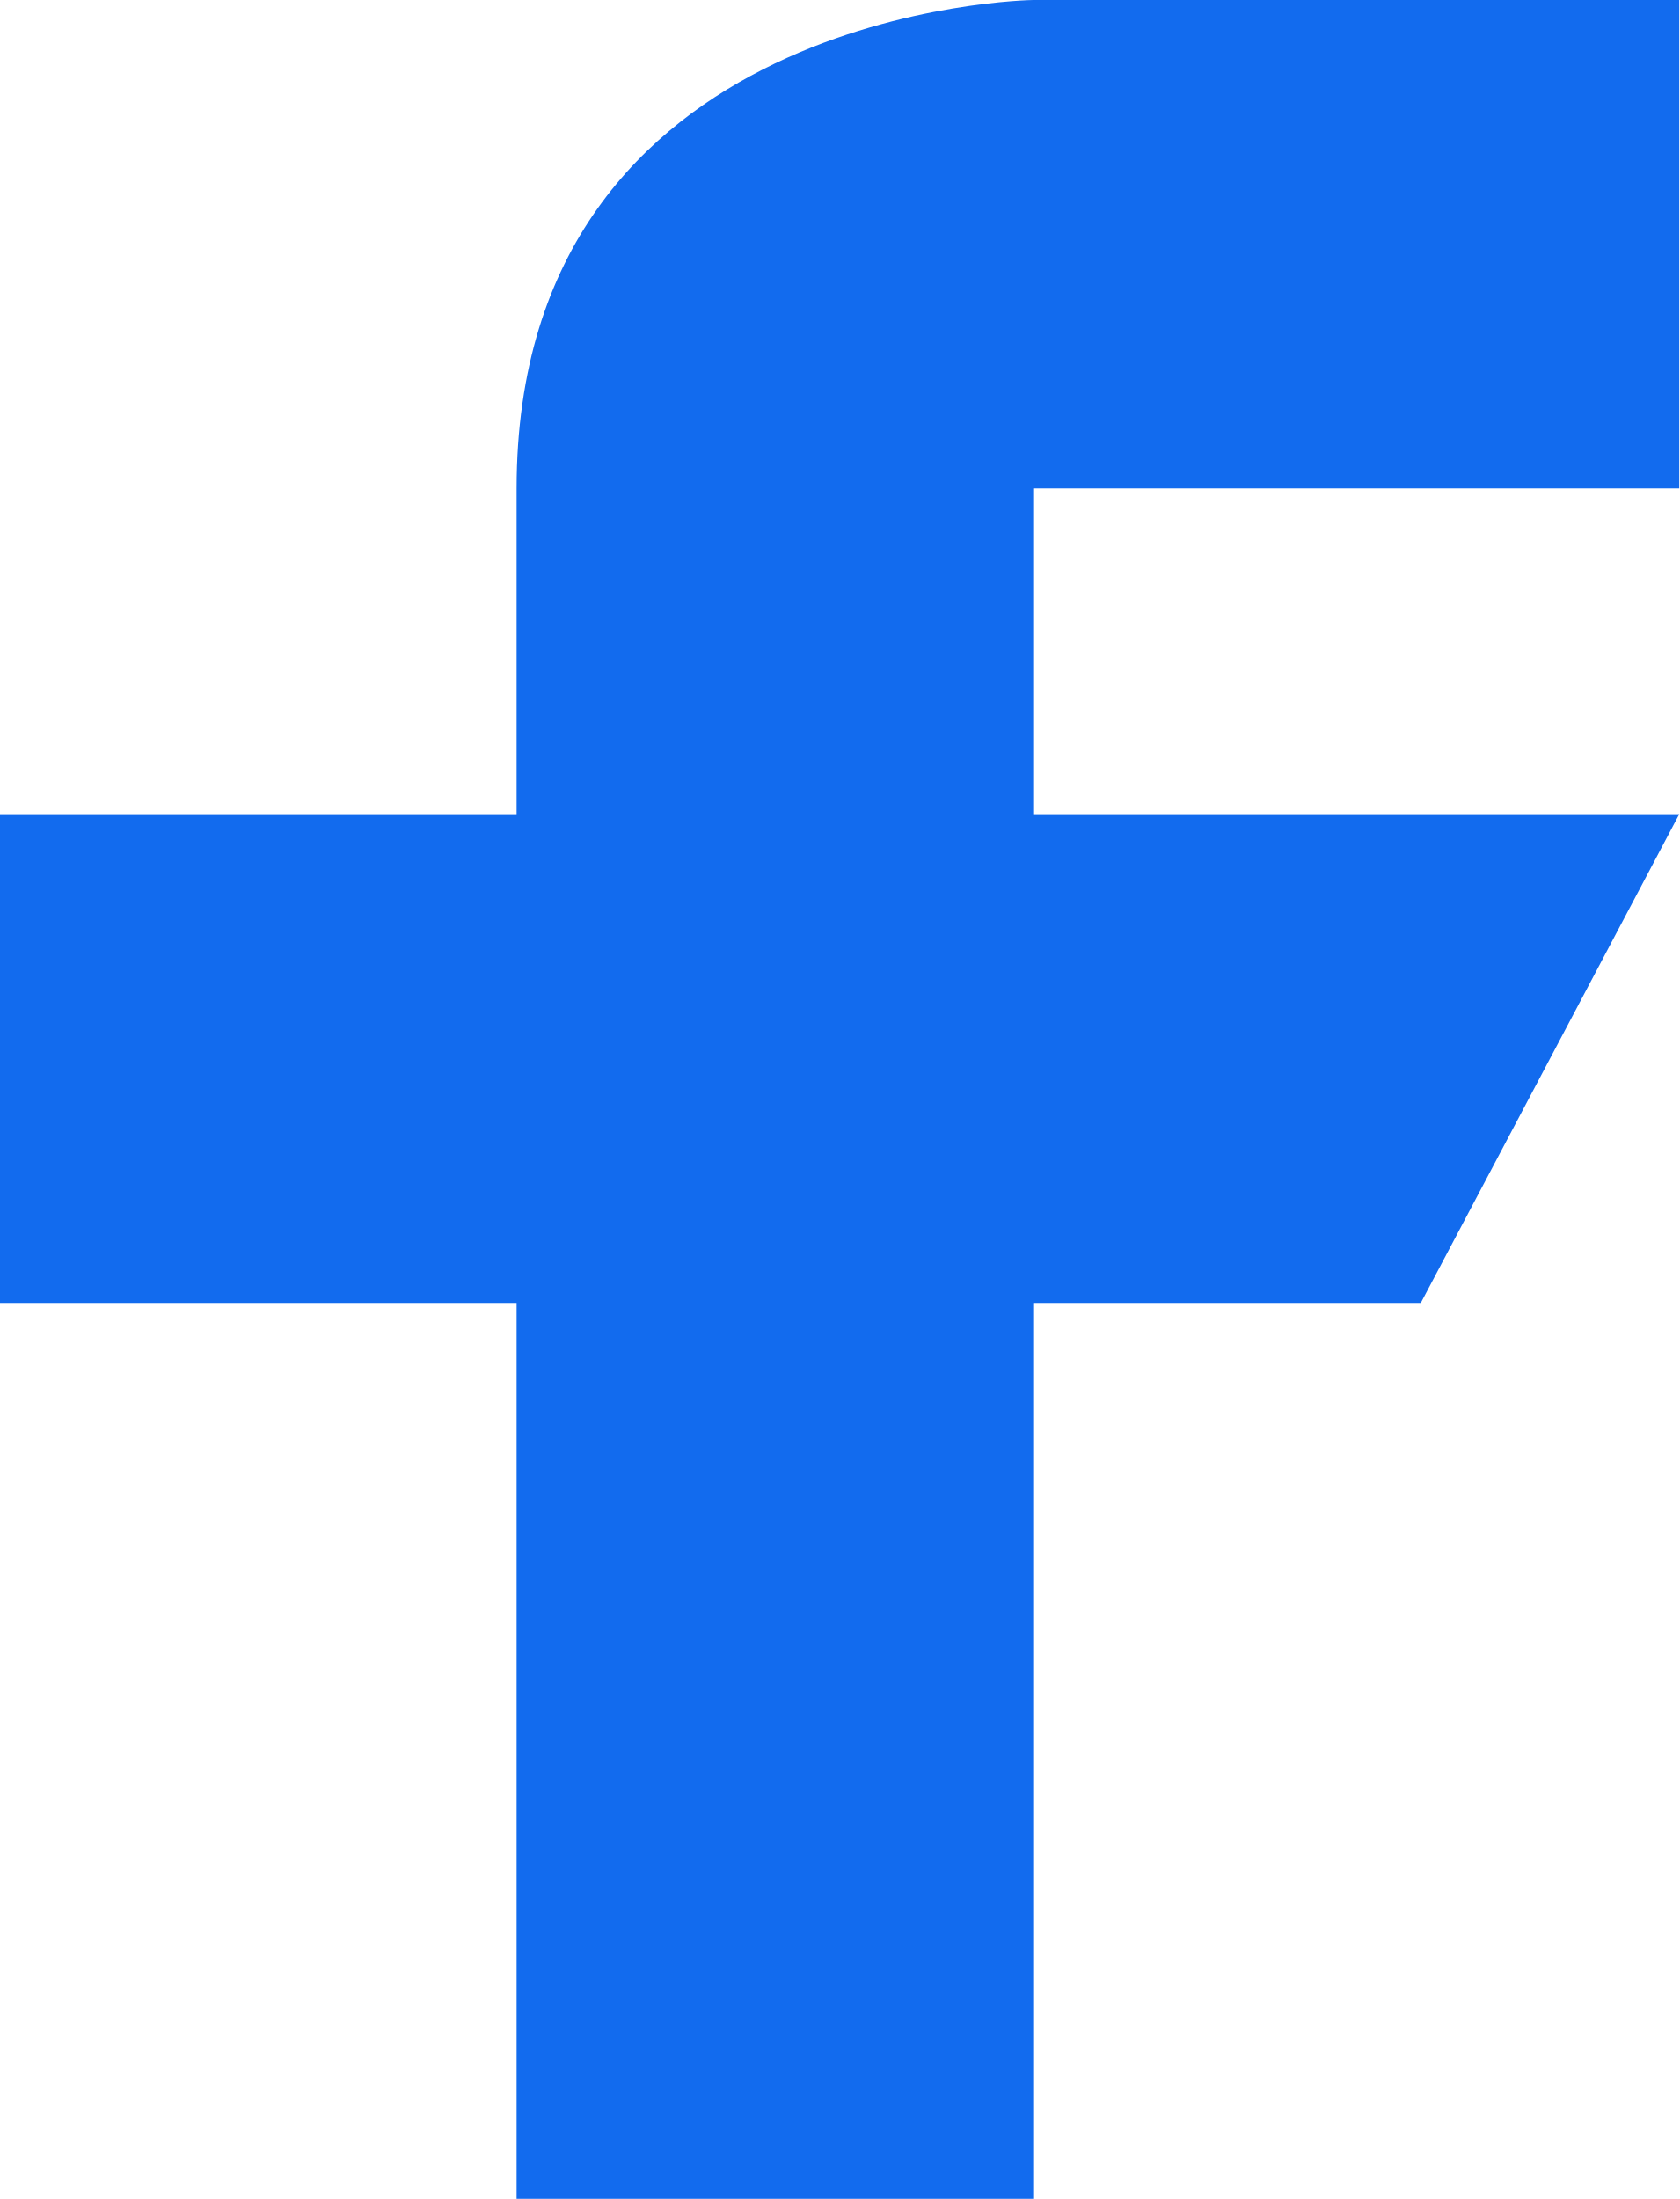
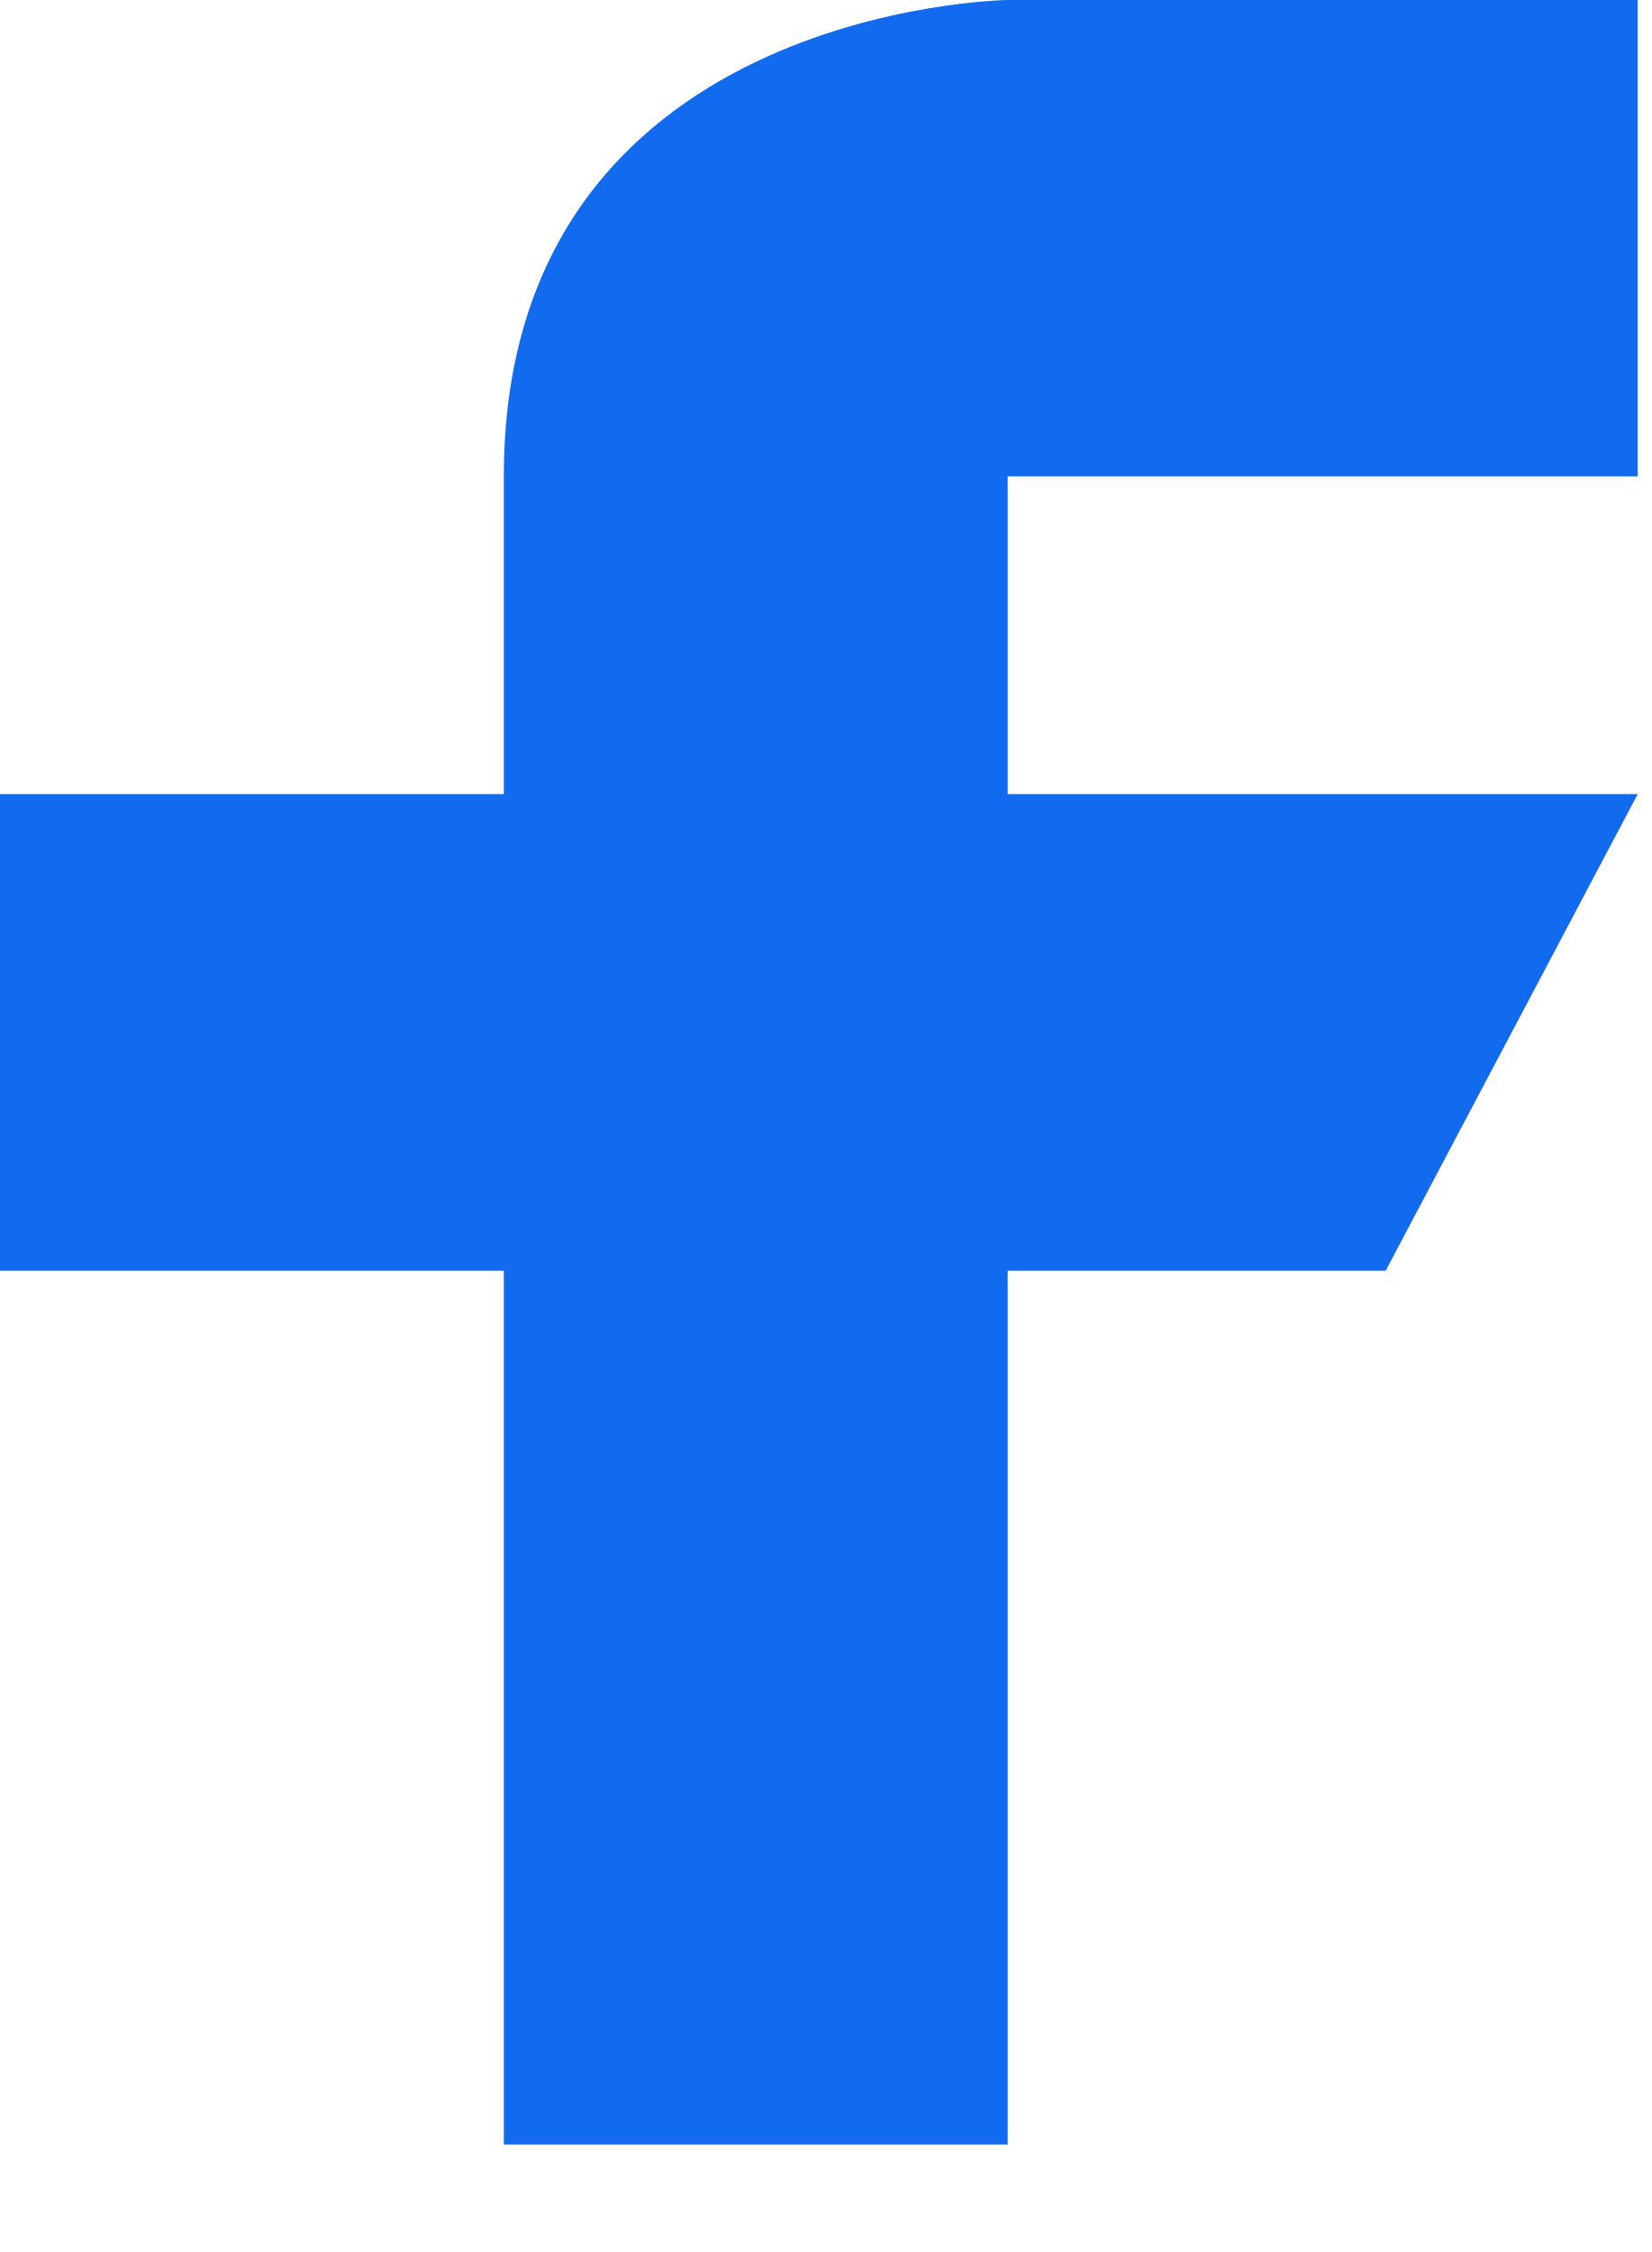
- <svg xmlns="http://www.w3.org/2000/svg" version="1.1">
+ <svg xmlns="http://www.w3.org/2000/svg" width="11px" height="15px" viewBox="0 0 11 15" version="1.1">
  <defs />
  <g id="Page-1" stroke="none" stroke-width="1" fill="none" fill-rule="evenodd">
    <g id="16-contacts" transform="translate(-713, -1578)" fill="#126BEE">
      <g id="Footer" transform="translate(250, 1440)">
        <g id="Social" transform="translate(459, 68)">
          <path d="M7.356,84.284 L10.712,84.284 L10.712,78.464 L13.23,78.464 L14.909,75.289 L10.712,75.289 L10.712,73.173 L14.909,73.173 L14.909,70 L10.712,70 C10.712,70 7.356,70.042 7.356,73.173 L7.356,75.289 L4,75.289 L4,78.464 L7.356,78.464 L7.356,84.284 Z" id="Fill-4" />
        </g>
      </g>
    </g>
  </g>
</svg>
